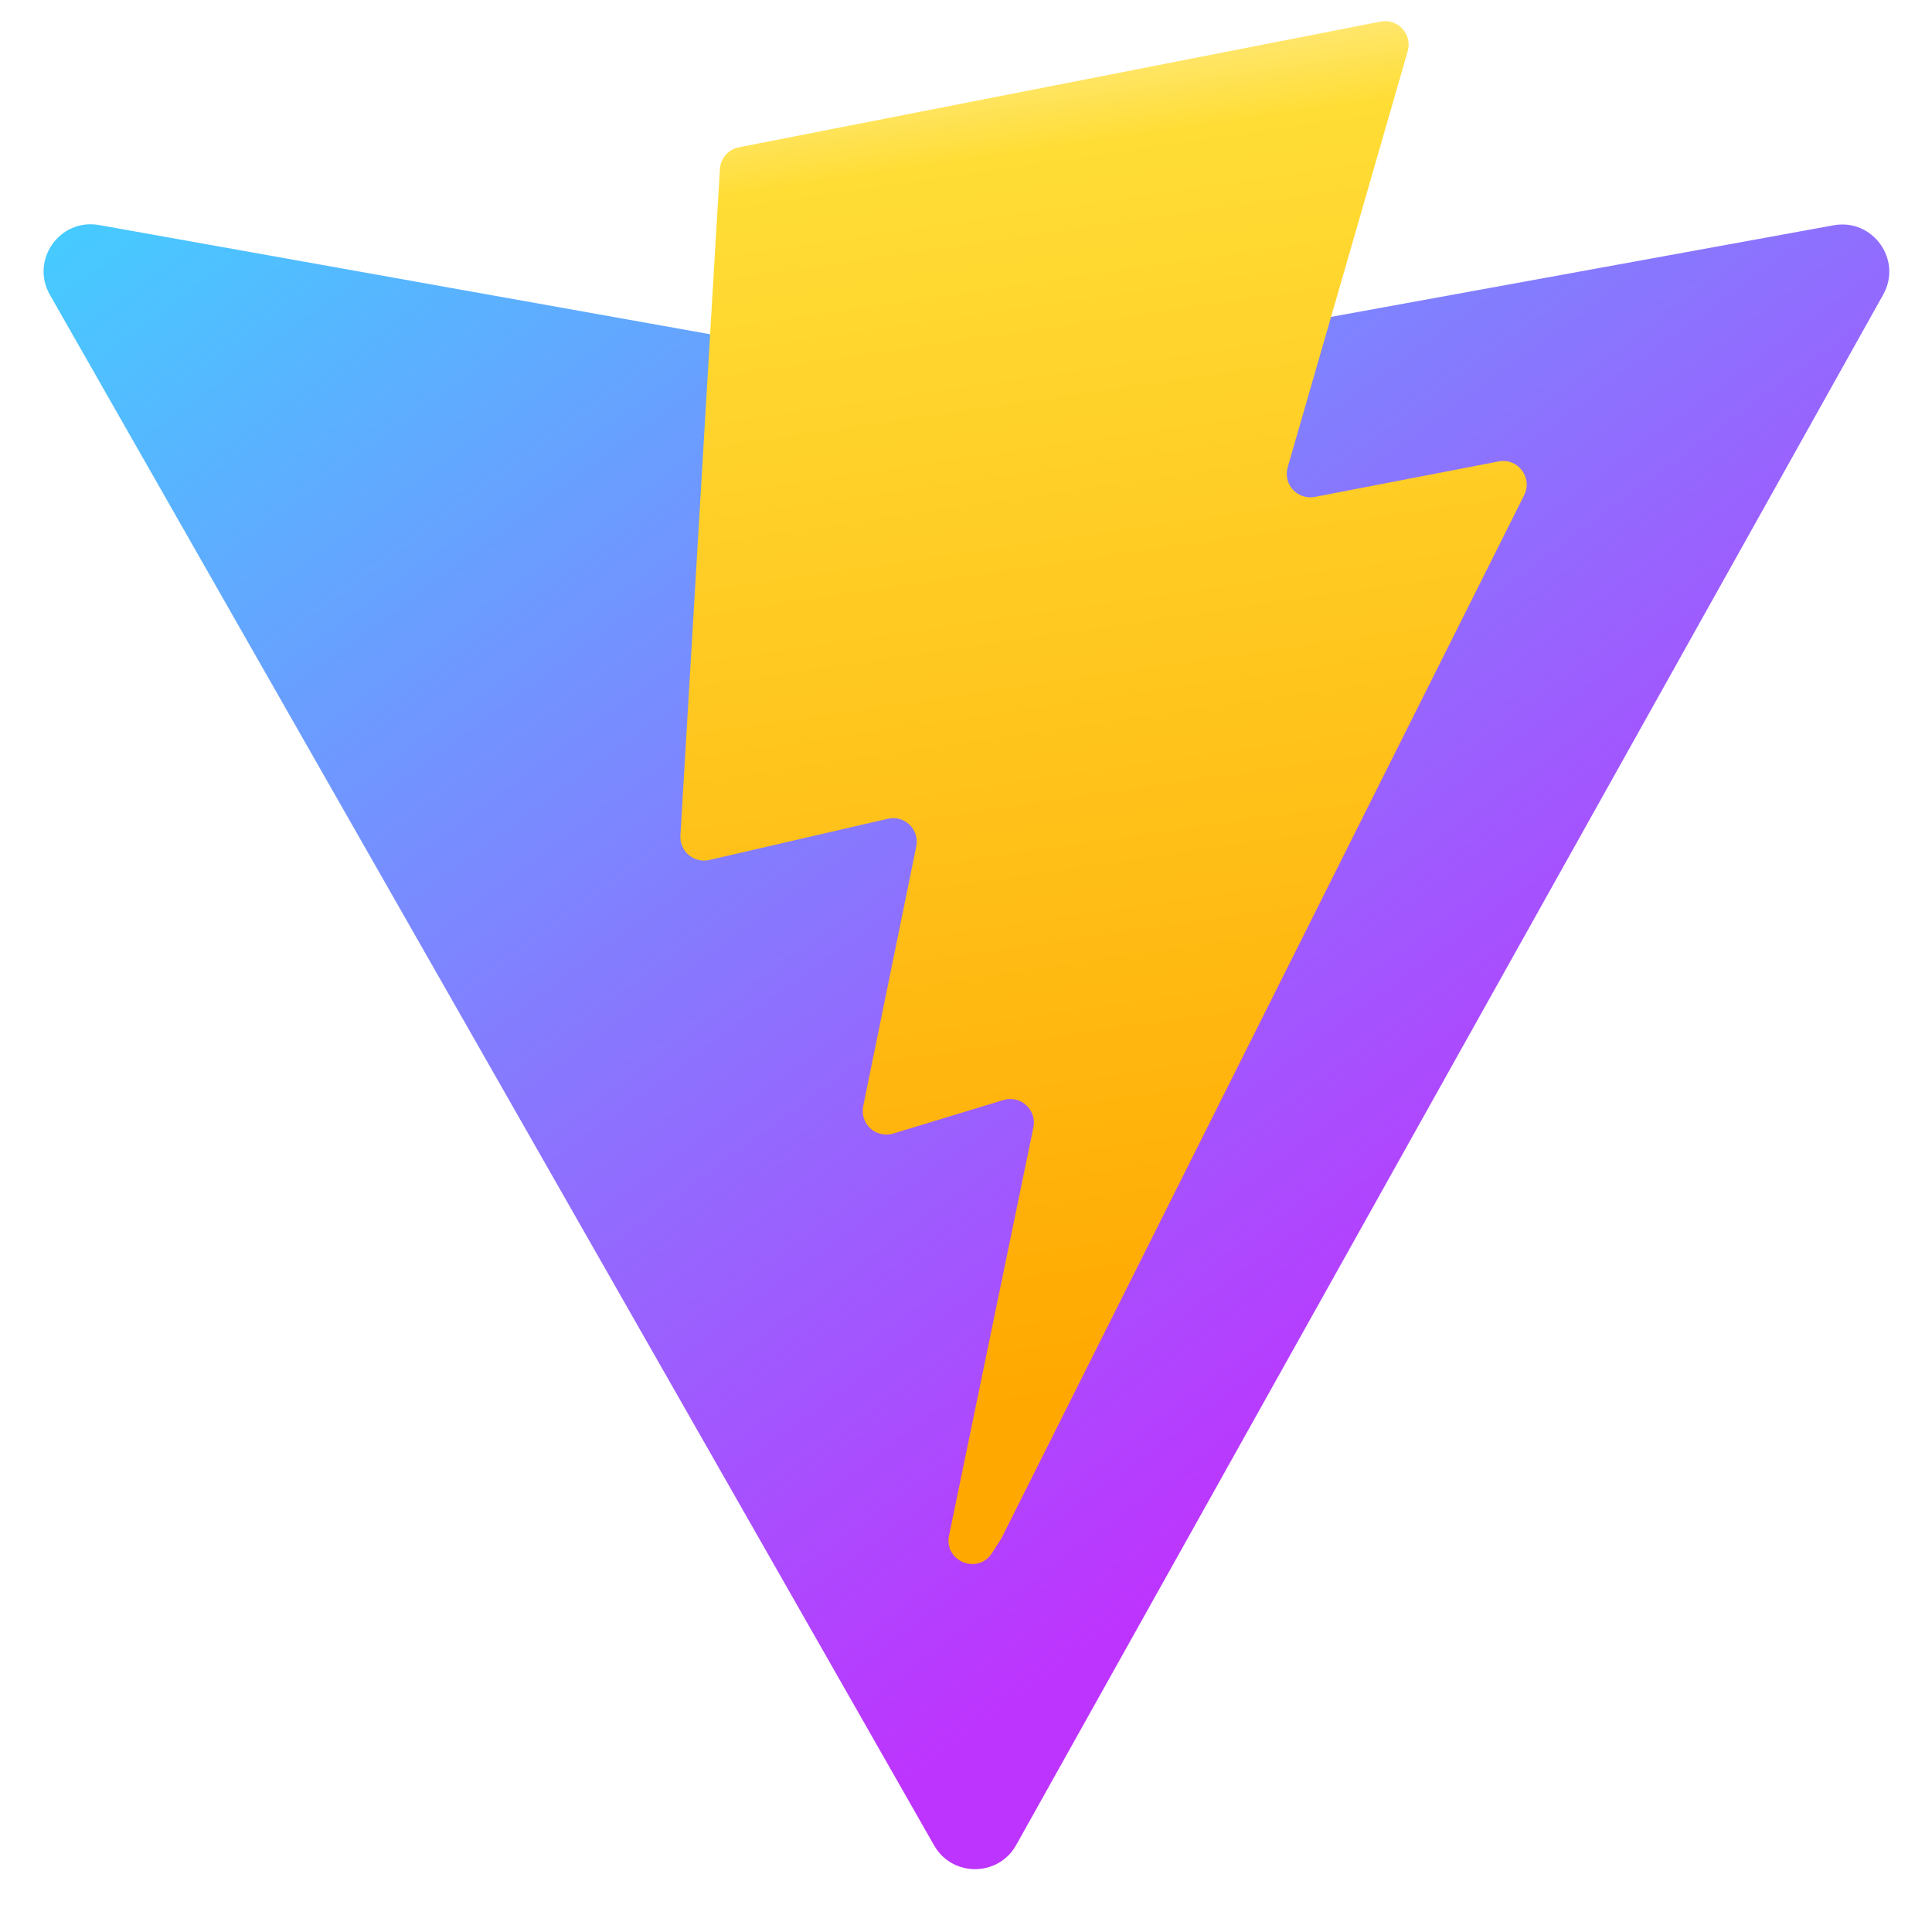
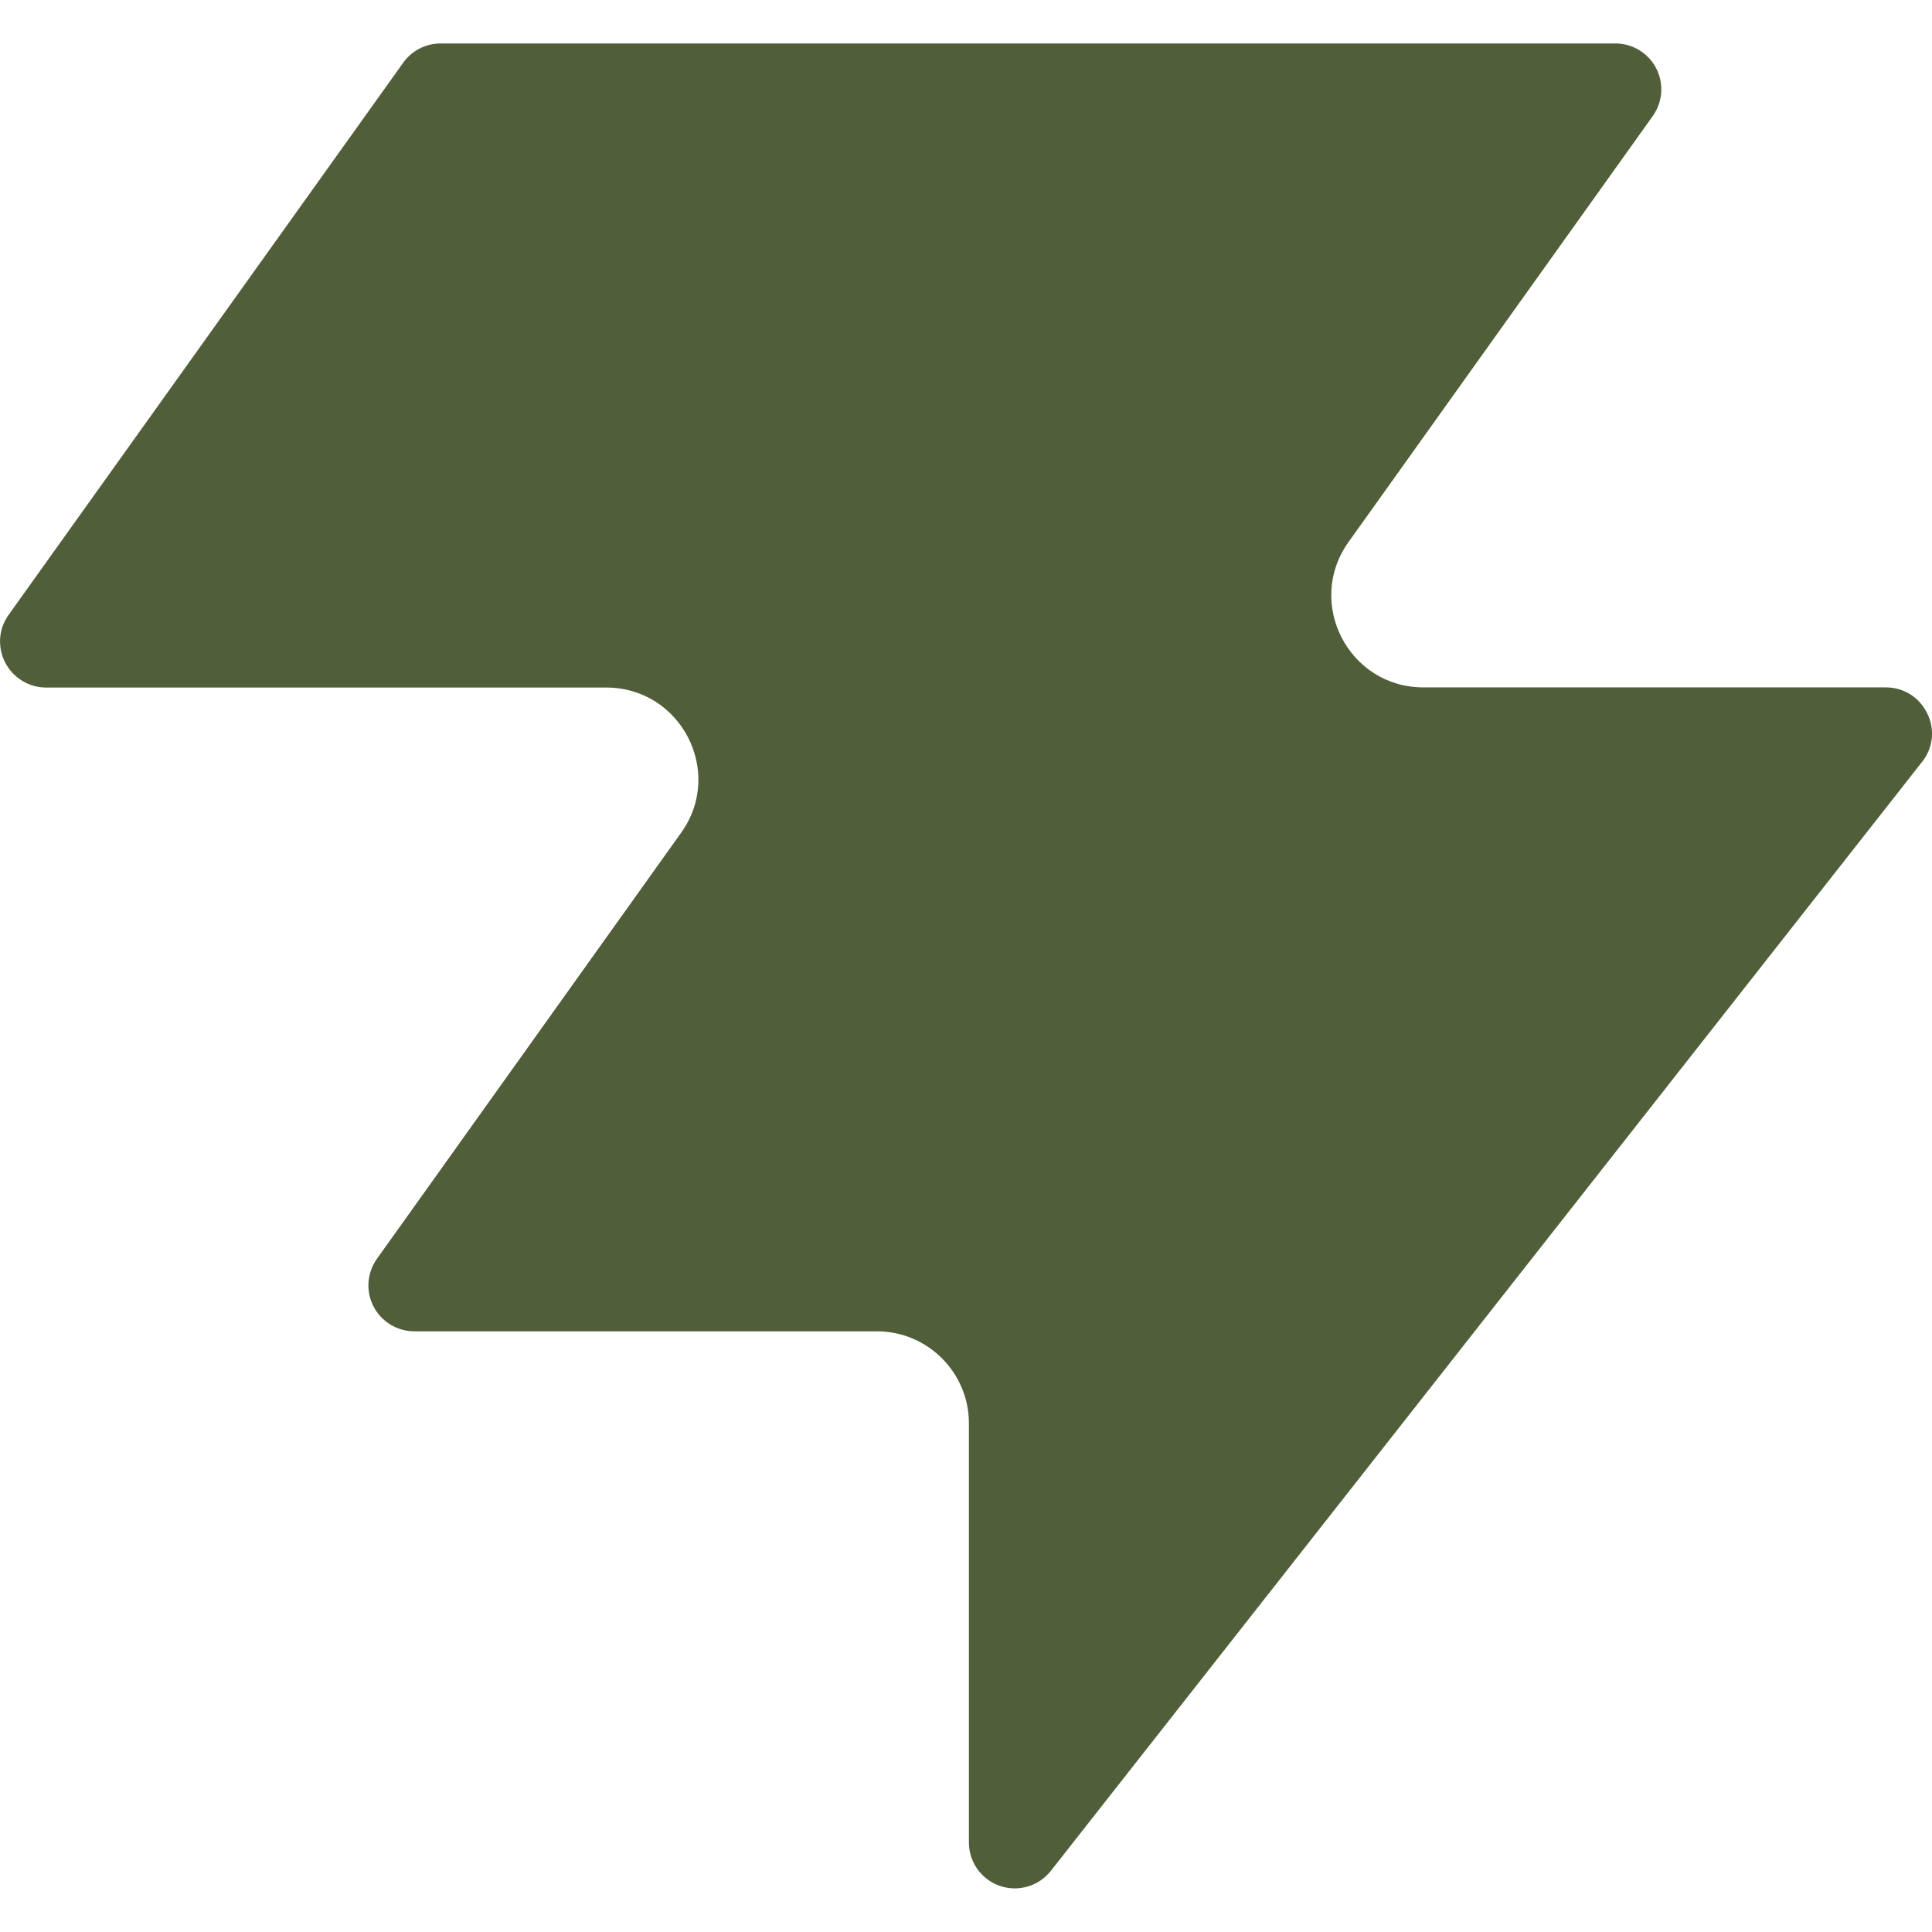
- <svg xmlns="http://www.w3.org/2000/svg" viewBox="0 0 128 128">
-   <defs>
-     <linearGradient id="a" x1="6" x2="235" y1="33" y2="344" gradientTransform="translate(0 .937) scale(.3122)" gradientUnits="userSpaceOnUse">
-       <stop offset="0" stop-color="#41d1ff" />
-       <stop offset="1" stop-color="#bd34fe" />
-     </linearGradient>
-     <linearGradient id="b" x1="194.651" x2="236.076" y1="8.818" y2="292.989" gradientTransform="translate(0 .937) scale(.3122)" gradientUnits="userSpaceOnUse">
-       <stop offset="0" stop-color="#ffea83" />
-       <stop offset=".083" stop-color="#ffdd35" />
-       <stop offset="1" stop-color="#ffa800" />
-     </linearGradient>
-   </defs>
-   <path fill="url(#a)" d="M124.766 19.52 67.324 122.238c-1.187 2.121-4.234 2.133-5.437.024L3.305 19.532c-1.313-2.302.652-5.087 3.261-4.622L64.07 25.187a3.09 3.09 0 0 0 1.11 0l56.3-10.261c2.598-.473 4.575 2.289 3.286 4.594Zm0 0" />
-   <path fill="url(#b)" d="M91.46 1.43 48.954 9.758a1.56 1.56 0 0 0-1.258 1.437l-2.617 44.168a1.563 1.563 0 0 0 1.91 1.614l11.836-2.735a1.562 1.562 0 0 1 1.88 1.836l-3.517 17.219a1.562 1.562 0 0 0 1.985 1.805l7.308-2.223c1.133-.344 2.223.652 1.985 1.812l-5.59 27.047c-.348 1.692 1.902 2.614 2.84 1.164l.625-.968 34.64-69.13c.582-1.16-.421-2.48-1.69-2.234l-12.185 2.352a1.558 1.558 0 0 1-1.793-1.965l7.95-27.562A1.56 1.56 0 0 0 91.46 1.43Zm0 0" />
+ <svg xmlns="http://www.w3.org/2000/svg" fill="#515e3a" role="img" viewBox="0 0 24 24">
+   <path d="M13.056 23.238a.57.57 0 0 1-1.02-.355v-5.202c0-.63-.512-1.143-1.144-1.143H5.148a.57.57 0 0 1-.464-.903l3.777-5.29c.54-.753 0-1.804-.93-1.804H.57a.574.574 0 0 1-.543-.746.6.6 0 0 1 .08-.157L5.008.78a.57.57 0 0 1 .467-.24h14.589a.57.57 0 0 1 .466.903l-3.778 5.29c-.54.755 0 1.806.93 1.806h5.745c.238 0 .424.138.513.322a.56.56 0 0 1-.063.603z" />
</svg>
